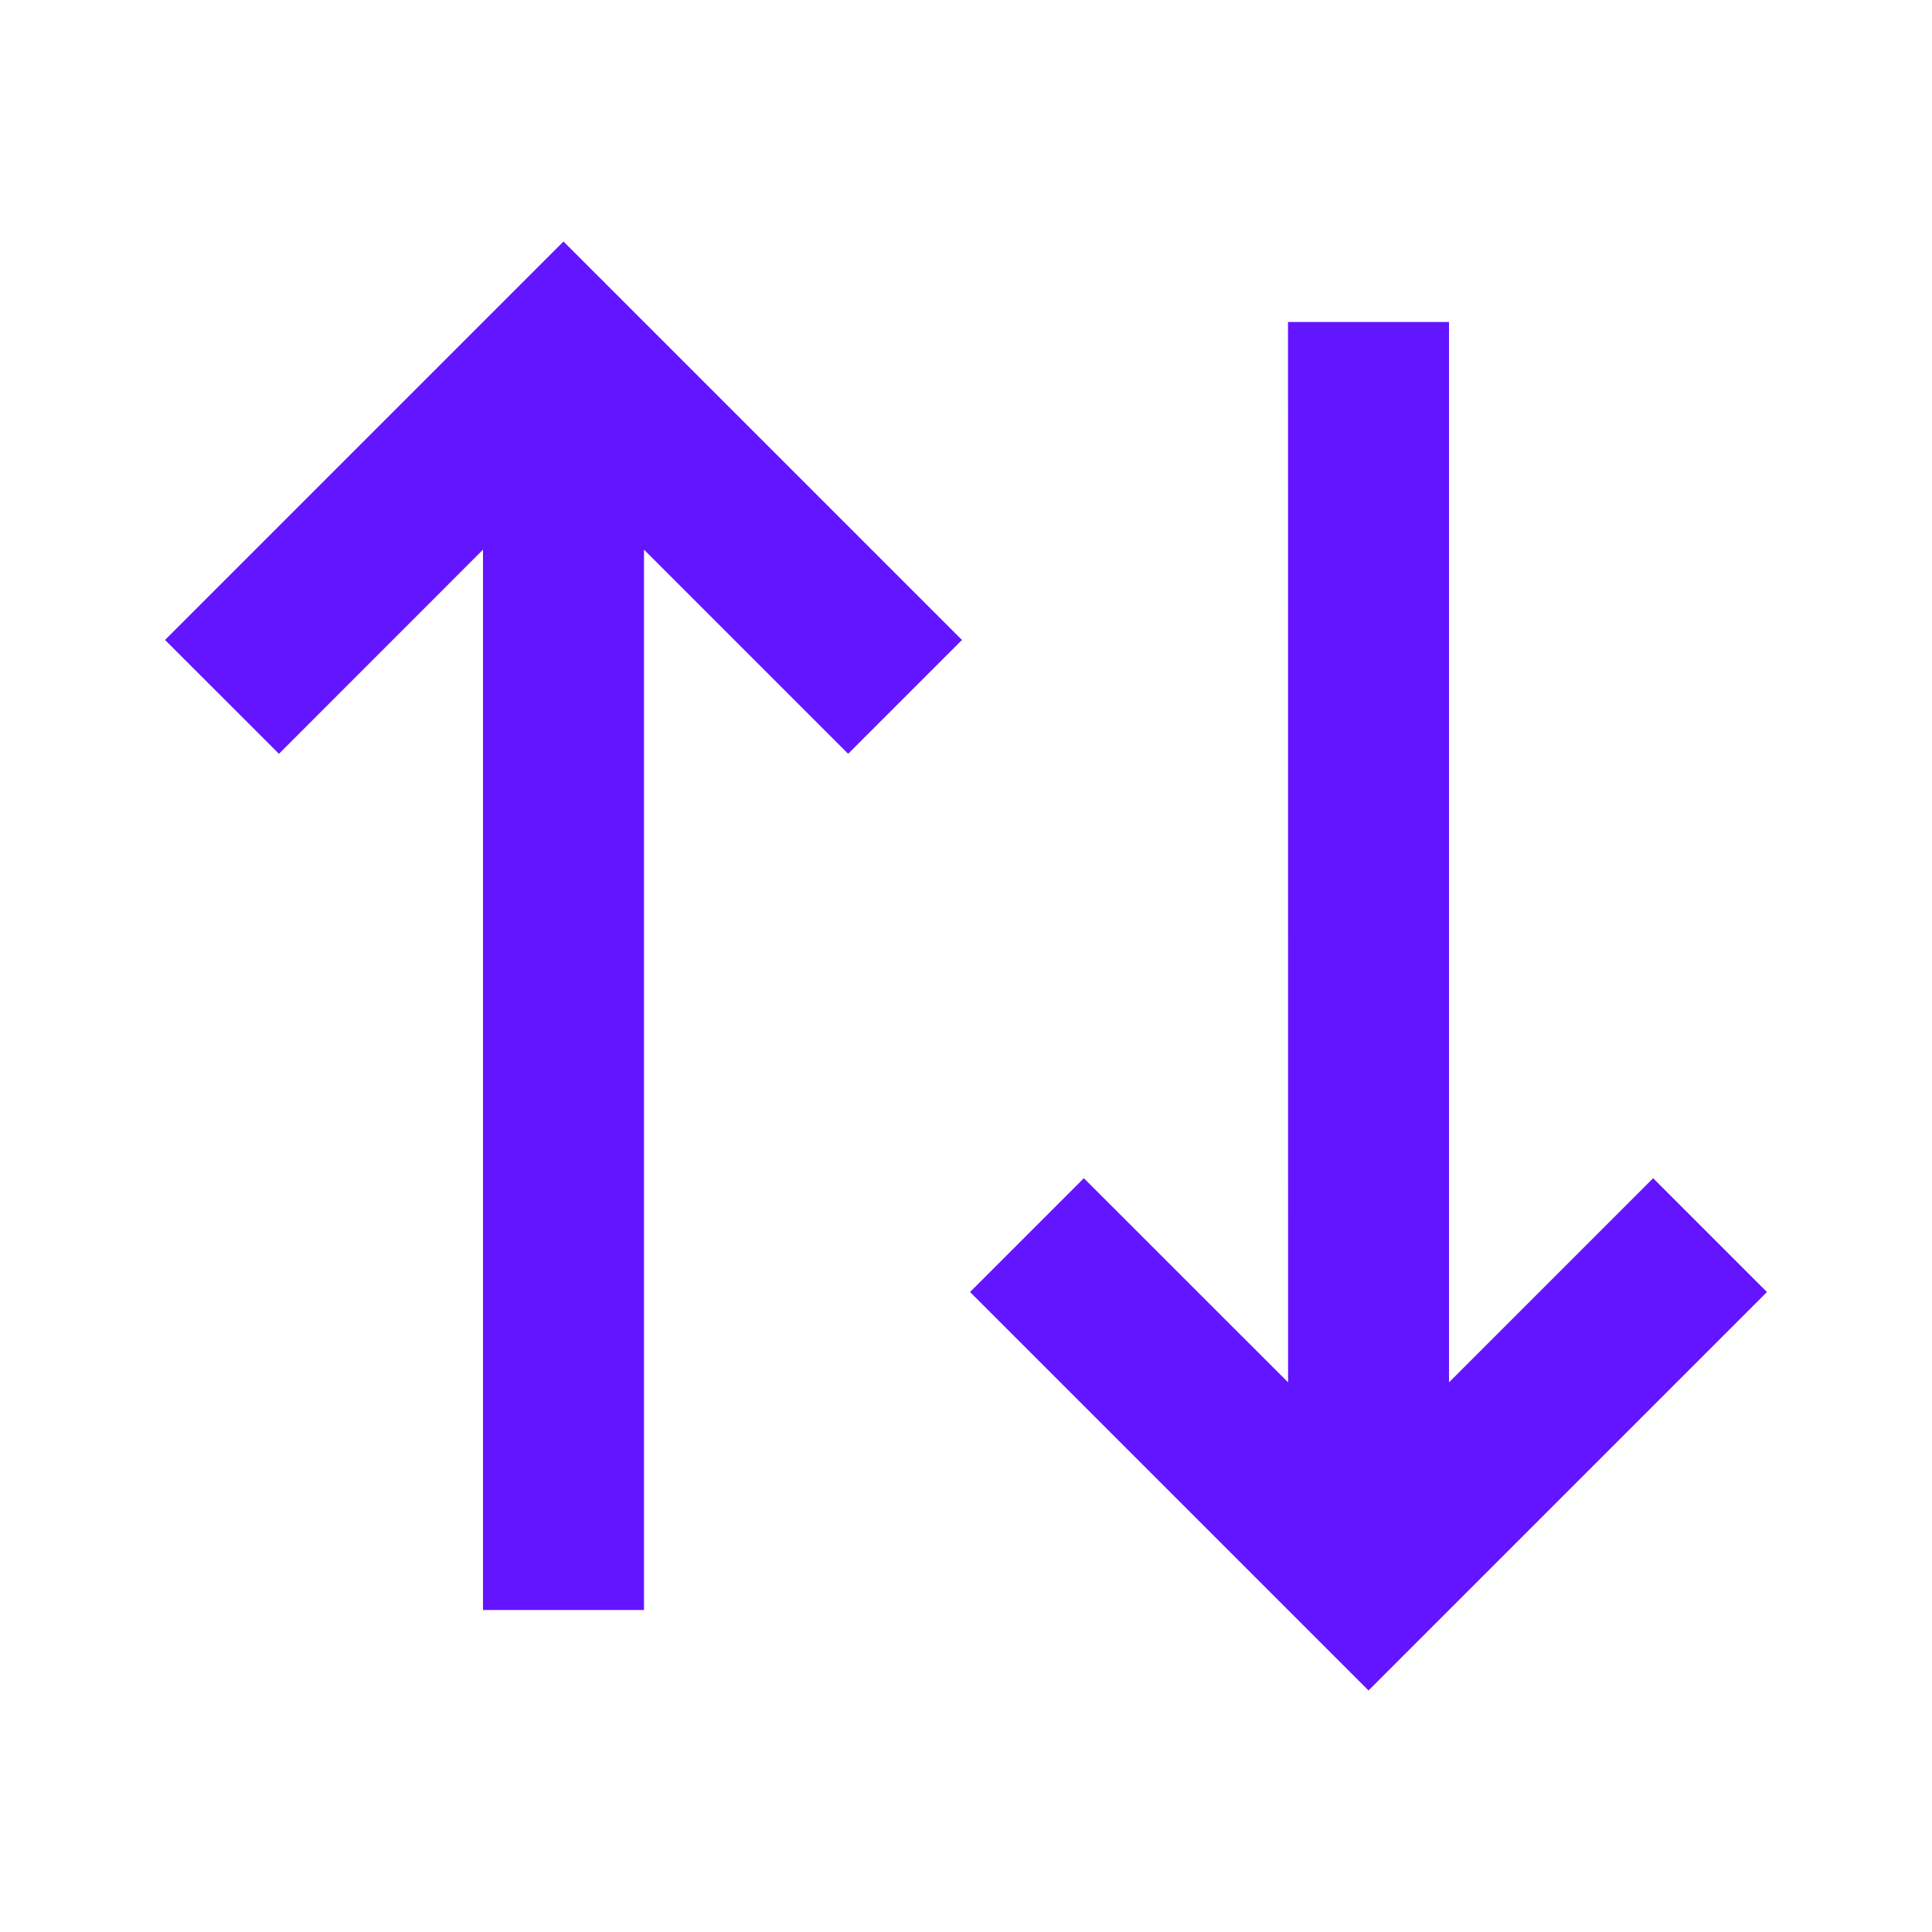
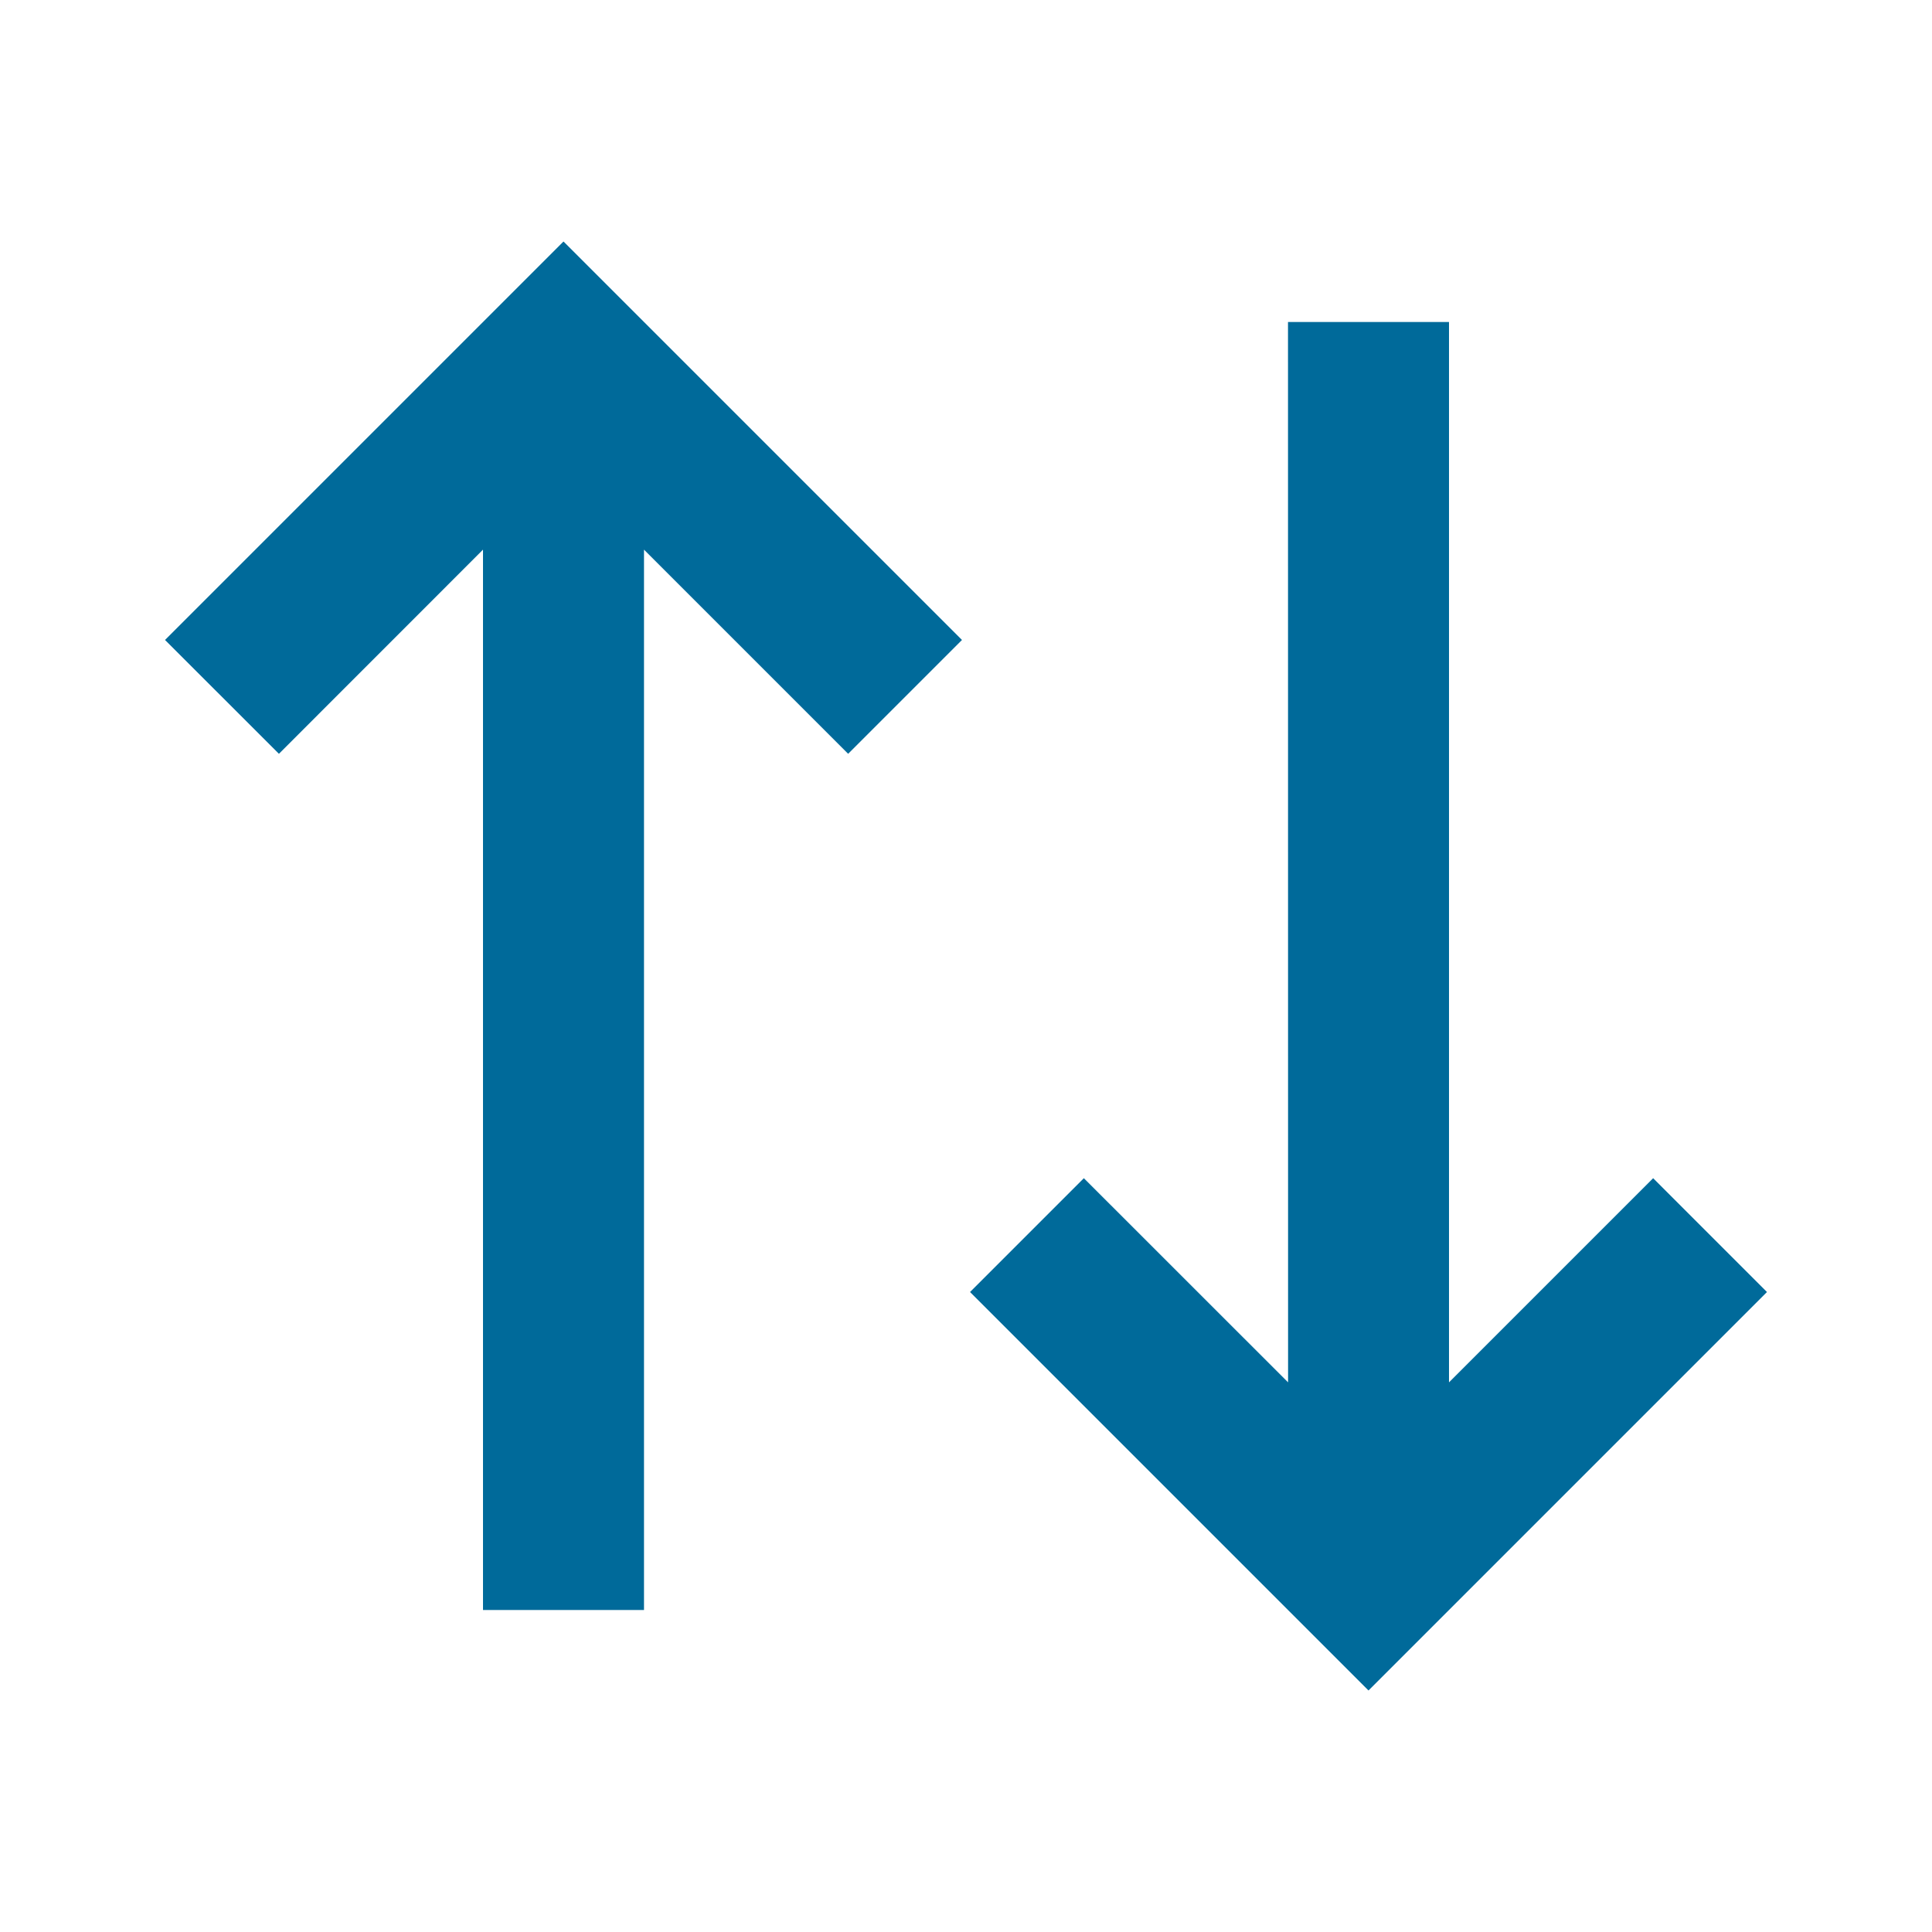
<svg xmlns="http://www.w3.org/2000/svg" viewBox="0 0 24 24" width="24" height="24">
  <path fill="none" d="M0 0h24v24H0z" />
-   <path d="M11.95 7.95l-1.414 1.414L8 6.828 8 20H6V6.828L3.465 9.364 2.05 7.95 7 3l4.95 4.95zm10 8.1L17 21l-4.95-4.95 1.414-1.414 2.537 2.536L16 4h2v13.172l2.536-2.536 1.414 1.414z" fill="rgba(100,21,255,1)" />
+   <path d="M11.95 7.95l-1.414 1.414L8 6.828 8 20H6V6.828L3.465 9.364 2.05 7.95 7 3l4.95 4.95zm10 8.1L17 21l-4.95-4.95 1.414-1.414 2.537 2.536L16 4h2v13.172l2.536-2.536 1.414 1.414z" fill="#006a9a" />
</svg>
